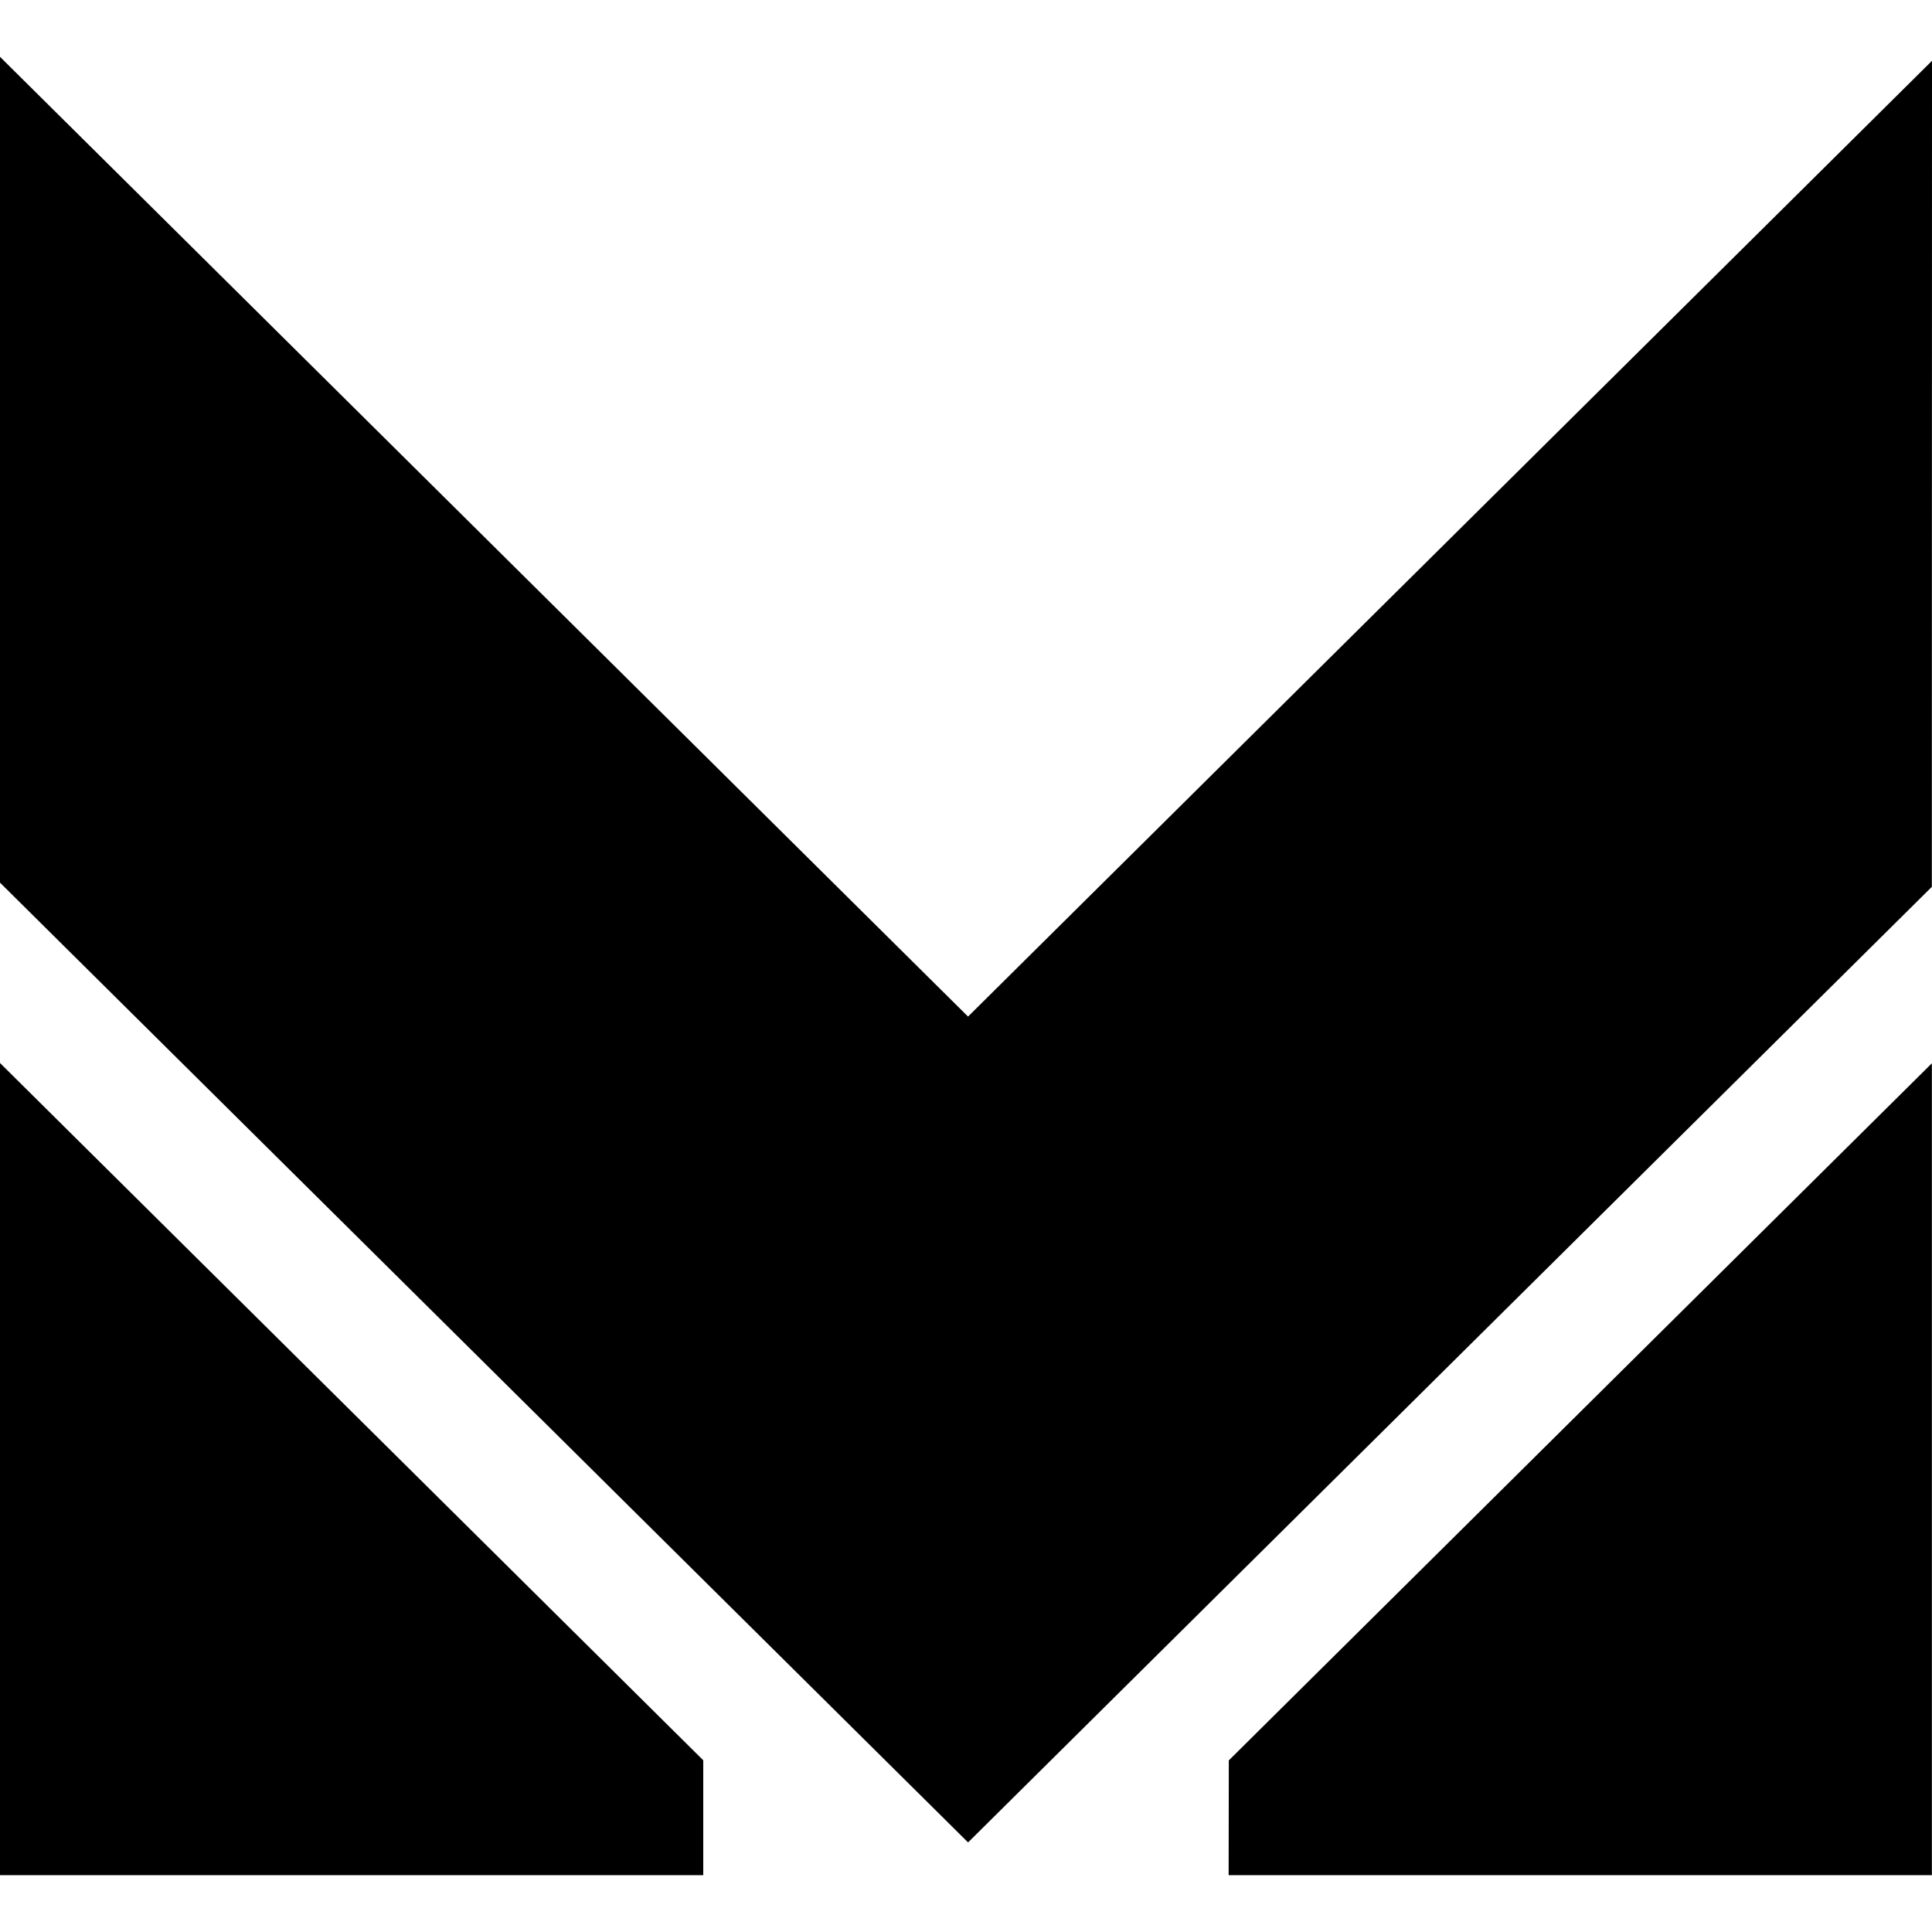
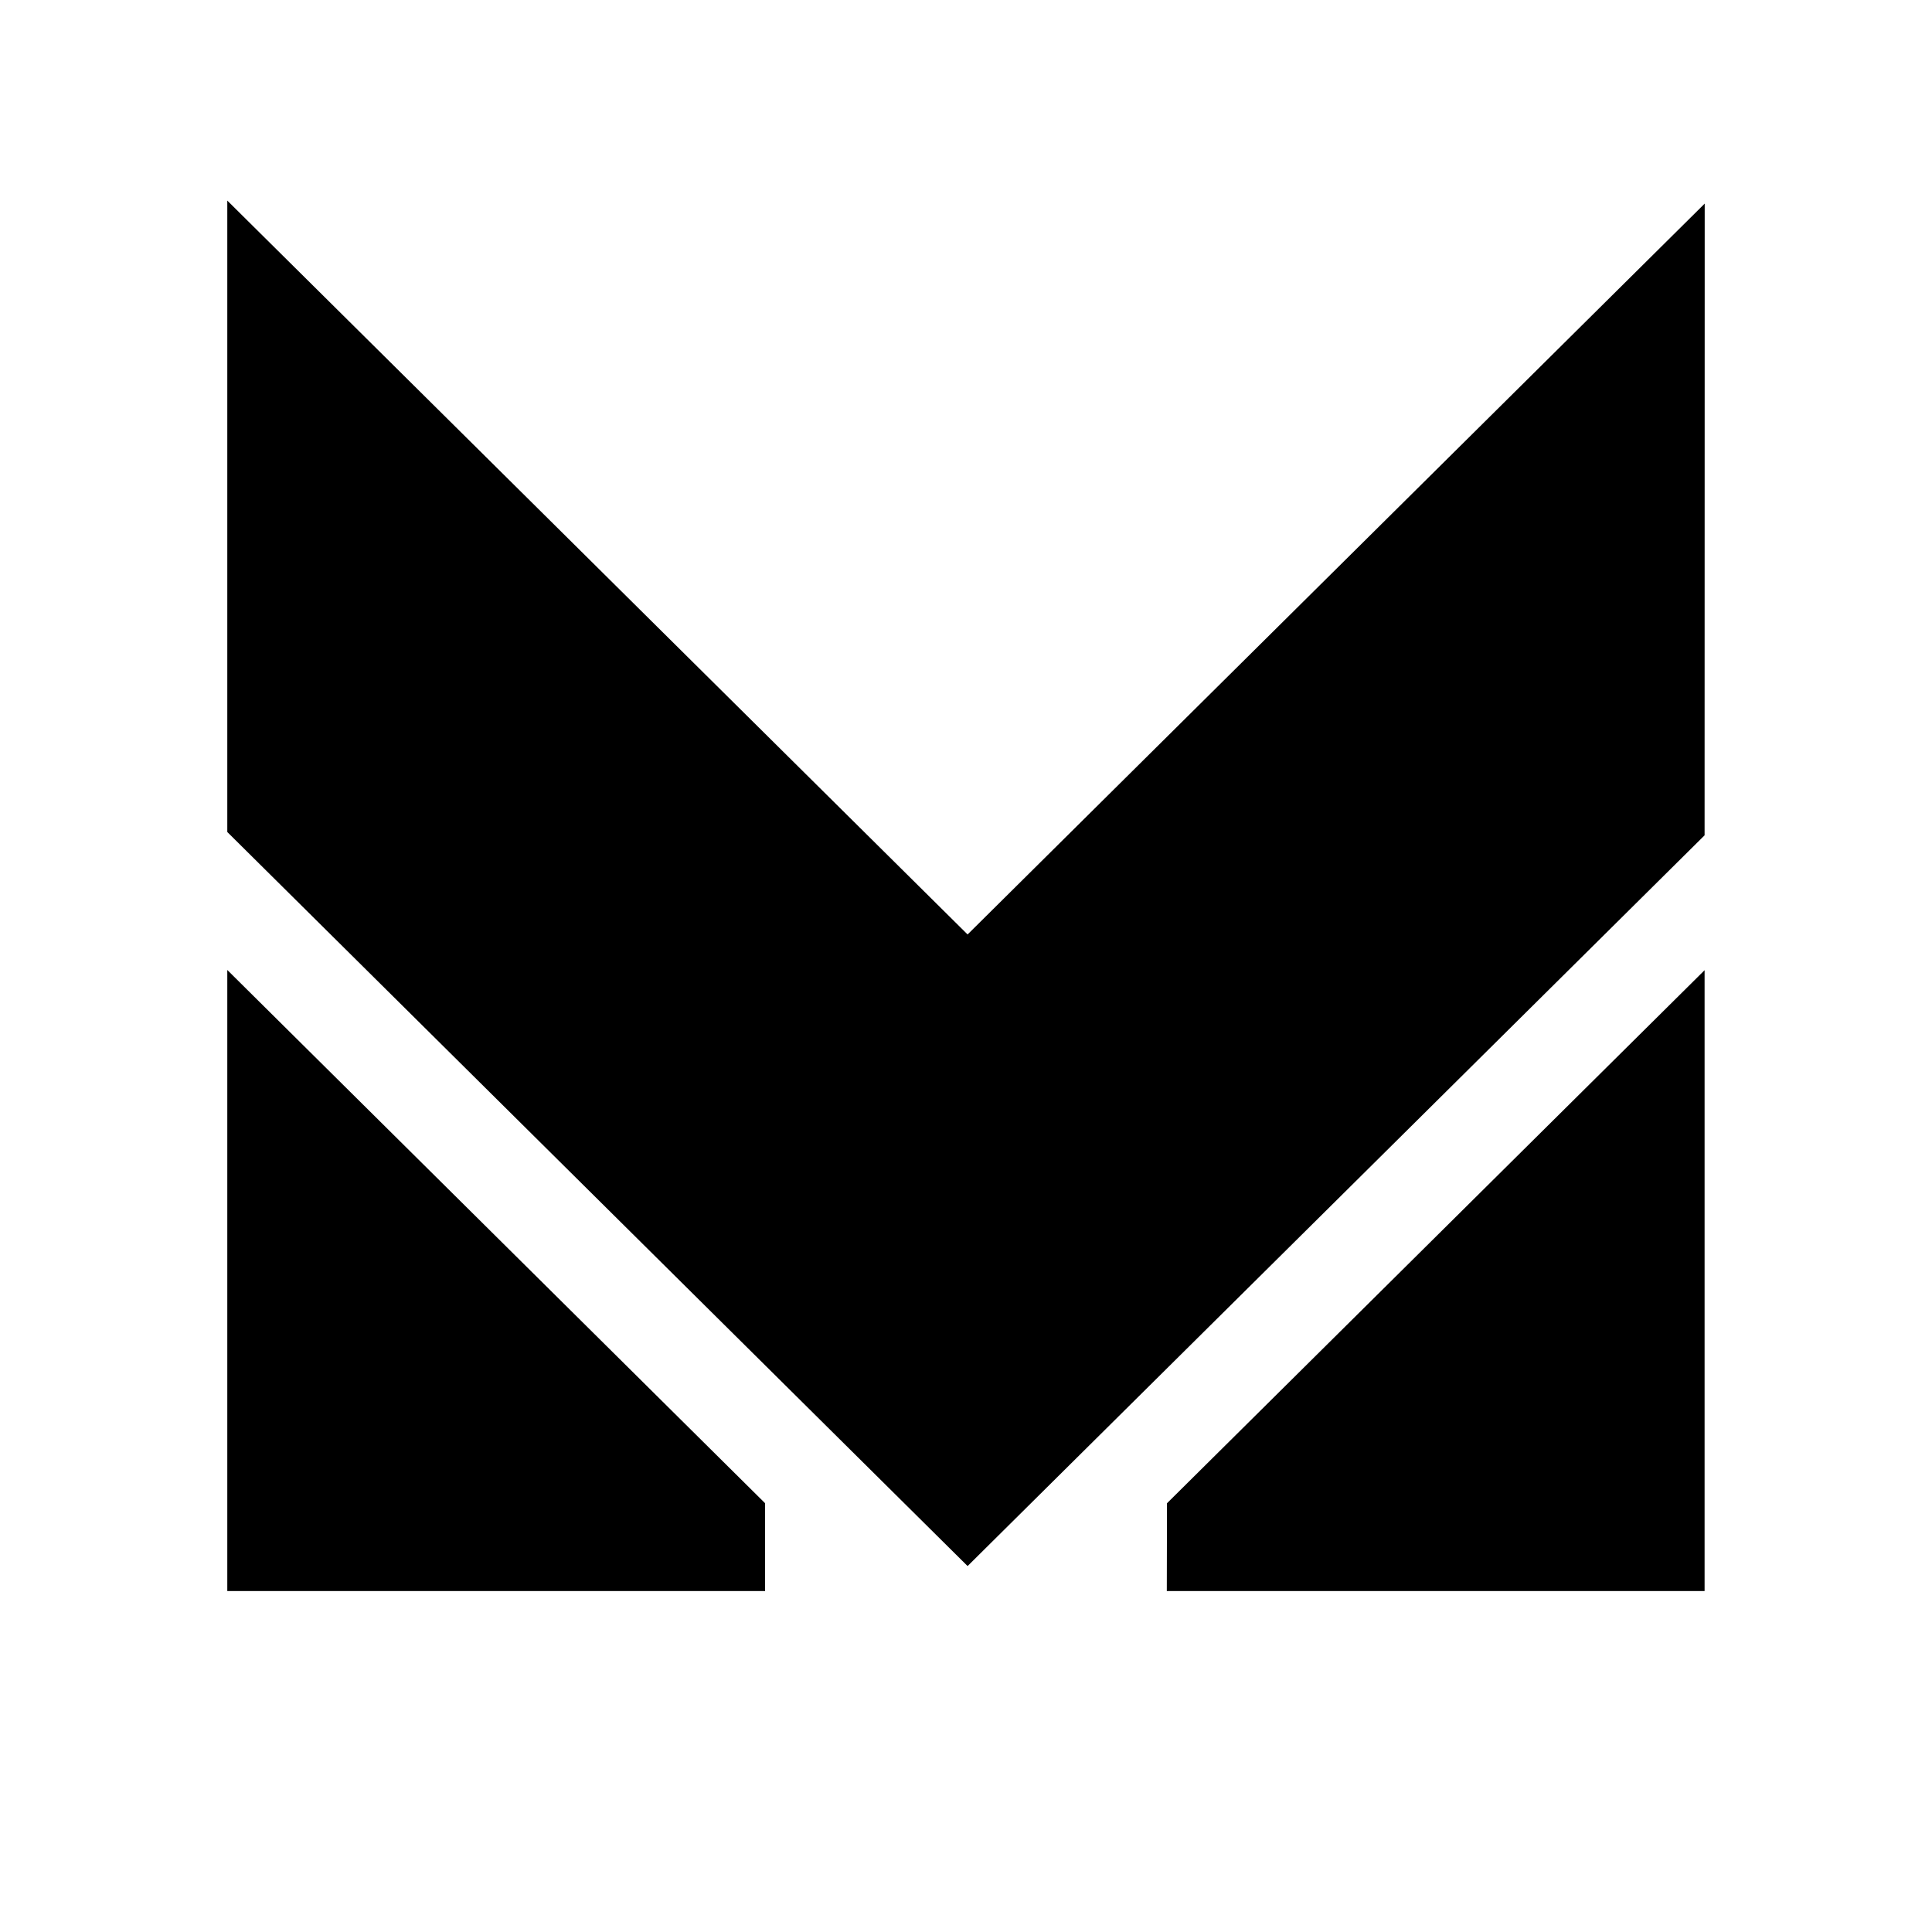
<svg xmlns="http://www.w3.org/2000/svg" viewBox="0 0 34 34">
-   <path d="M17.036 32.423L0 15.533V1l17.036 16.89L34 1.07l-.003 14.537-16.96 16.816zm-4.66-1.446V33H0V18.707l12.375 12.27zM33.998 18.71V33H21.622l.003-2.02L34 18.71z" />
+   <path d="M17.028 27.56L4 14.642V3.53l13.028 12.915L30 3.583 29.998 14.7l-12.97 12.86zm-3.564-1.107V28H4V17.07l9.463 9.383zm16.534-9.38V28h-9.464l.003-1.545L30 17.072z" />
</svg>
